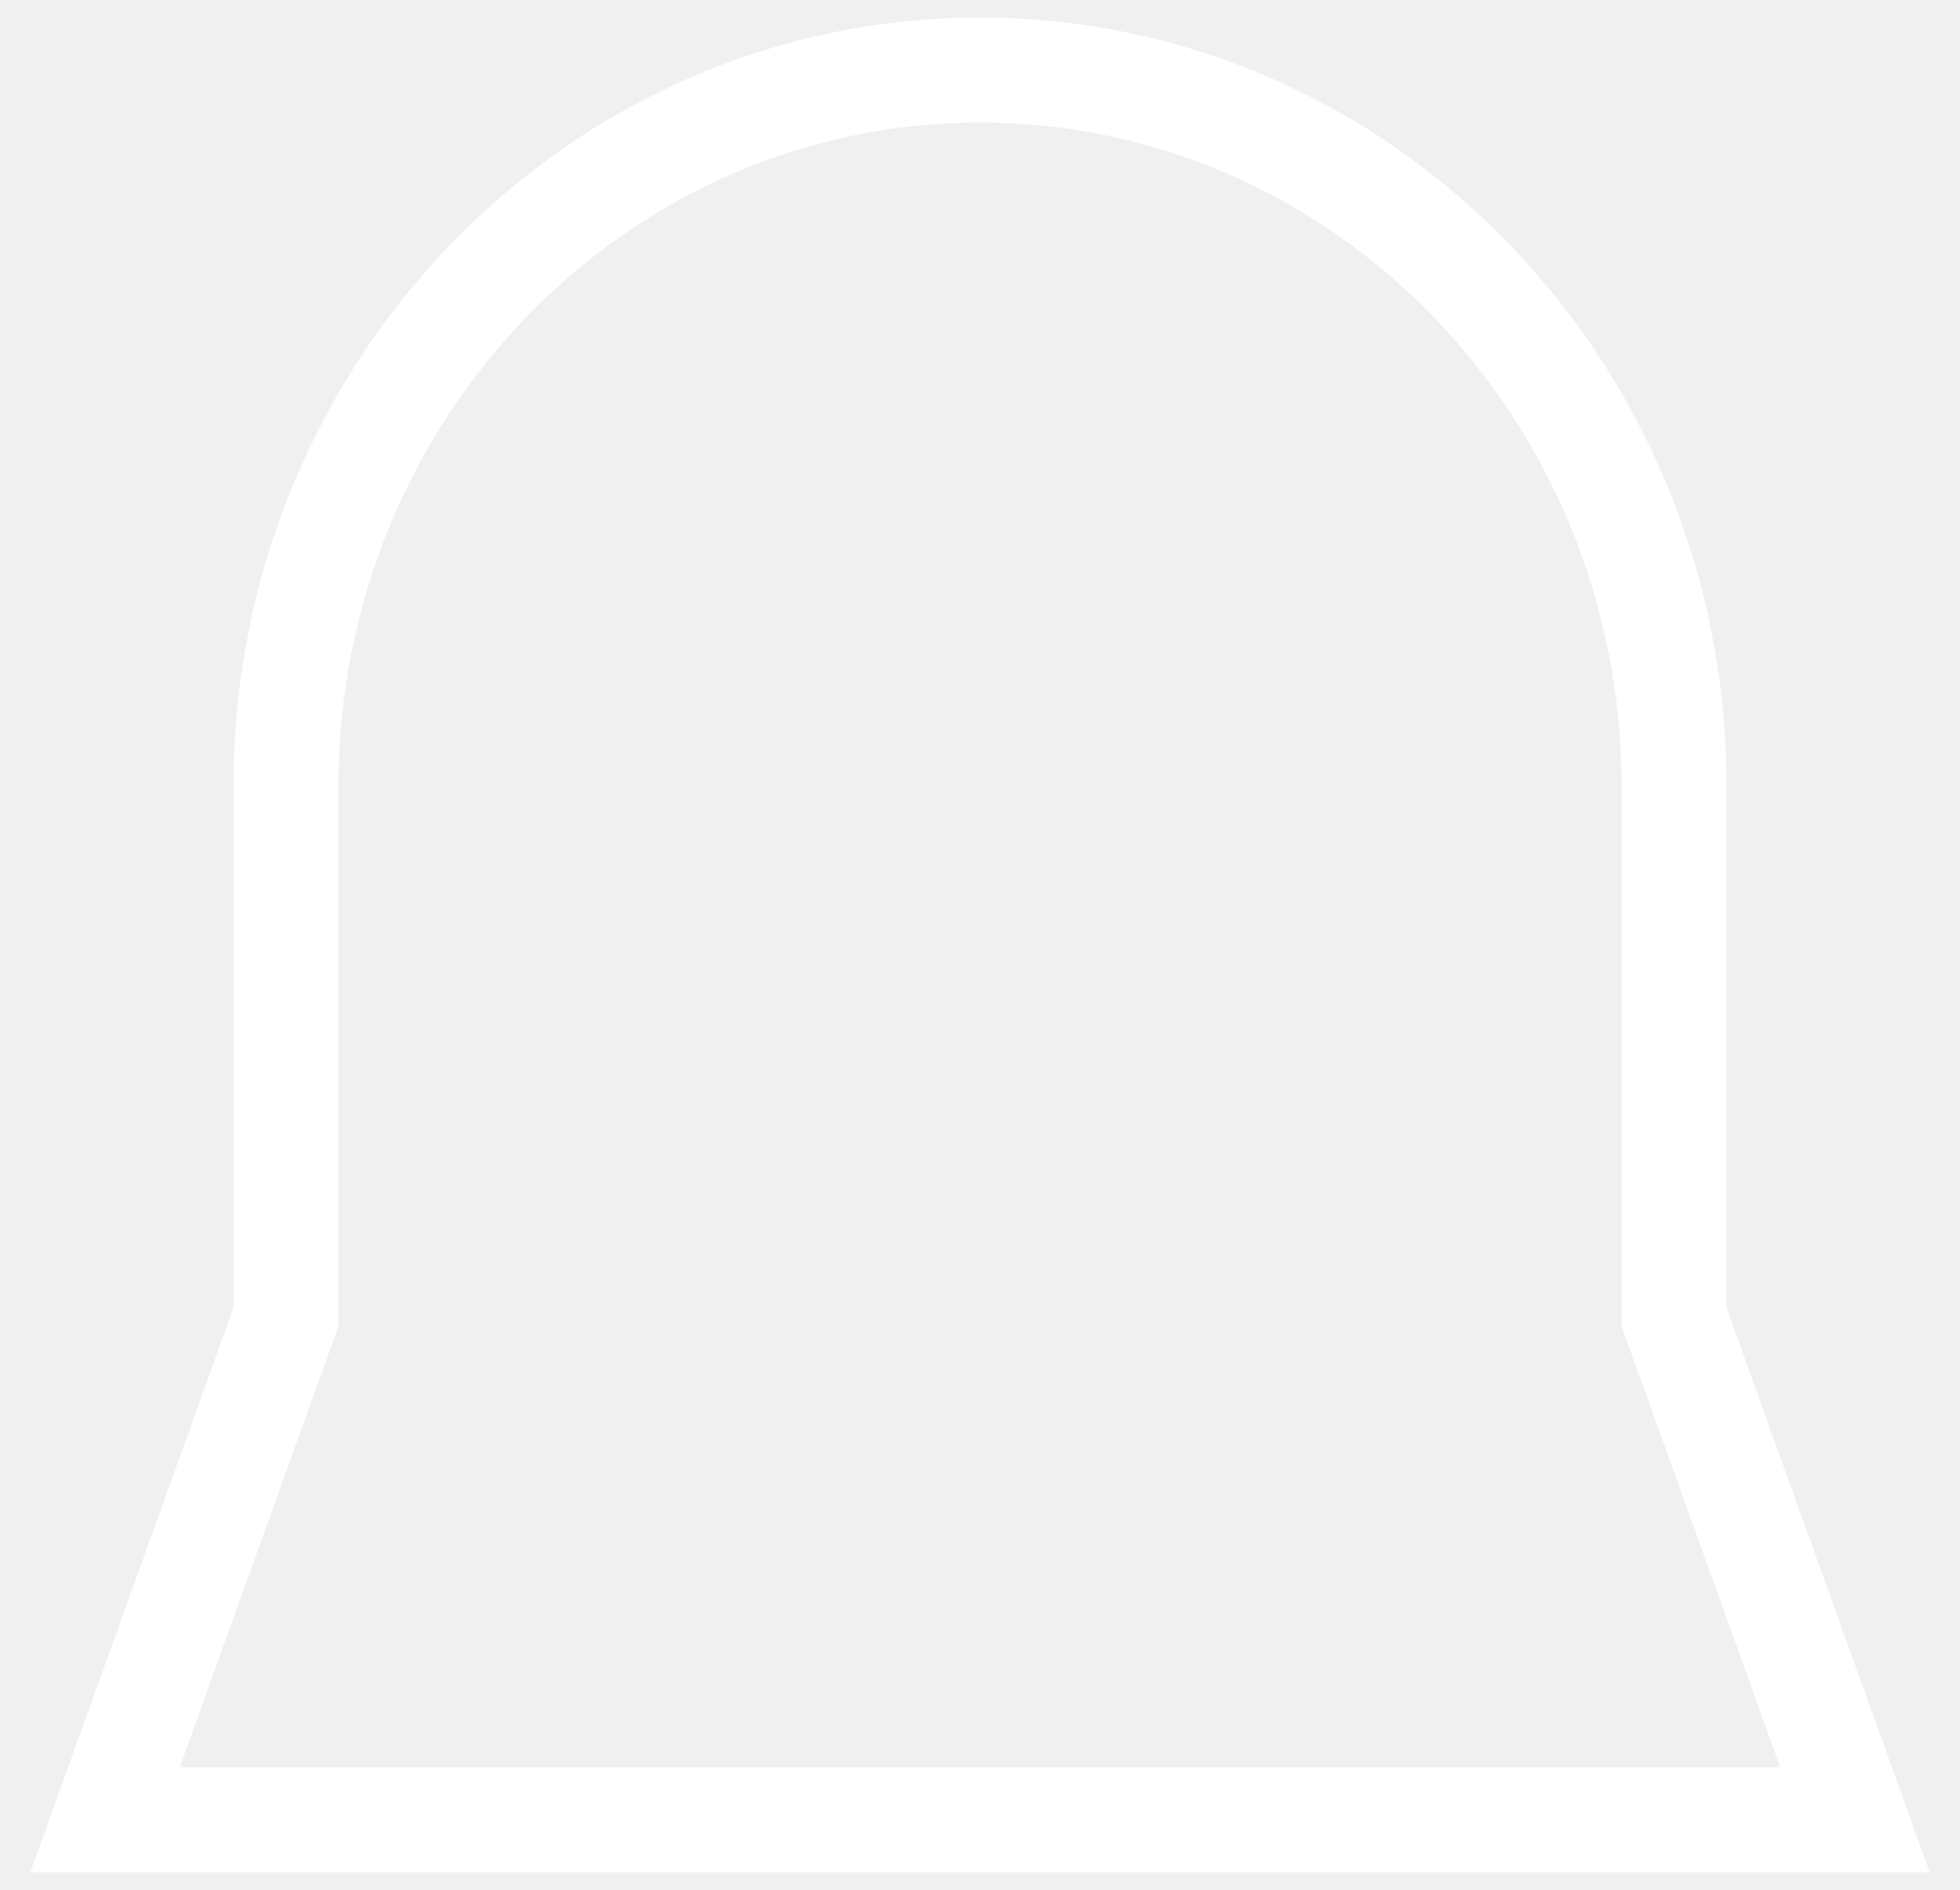
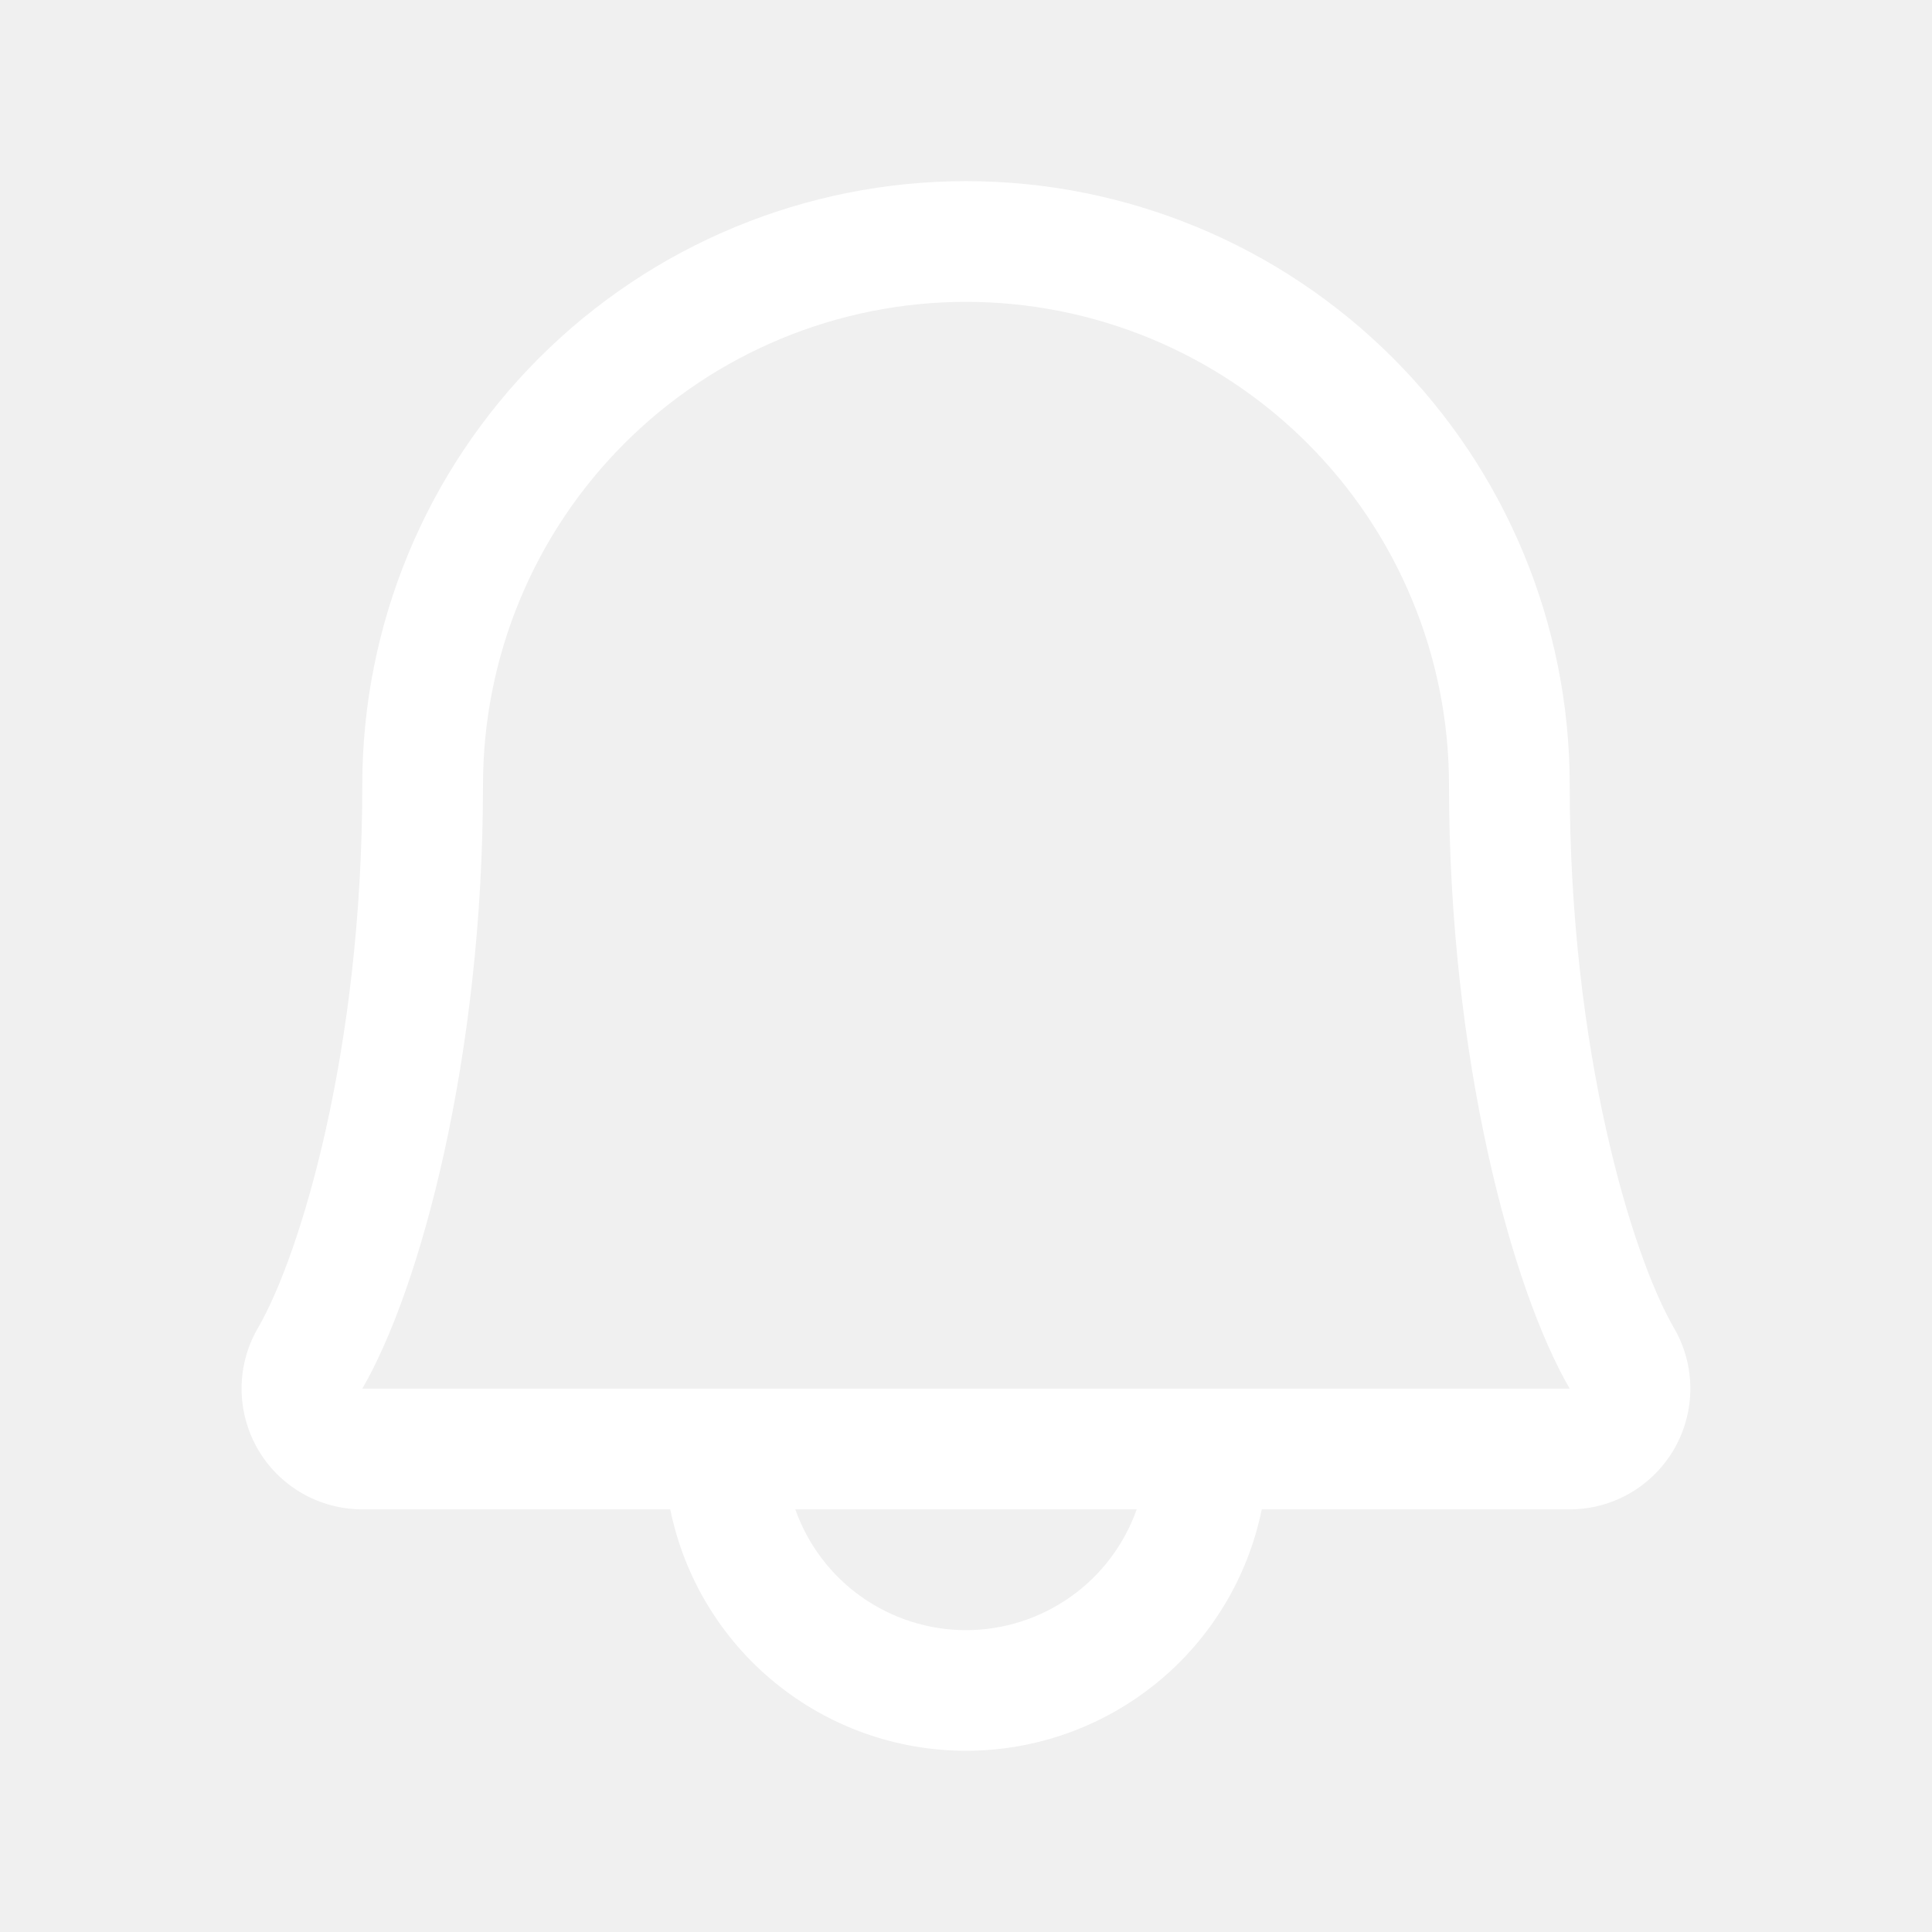
- <svg xmlns="http://www.w3.org/2000/svg" width="28" height="27" viewBox="0 0 28 27" fill="none">
-   <path d="M4.084 11.24C4.084 5.585 8.524 1 14 1C19.476 1 23.916 5.585 23.916 11.24V18.82L26.5 26H1.5L4.084 18.82V11.24Z" stroke="white" stroke-width="1.5" />
+ <svg xmlns="http://www.w3.org/2000/svg" width="25" height="25" viewBox="0 0 25 25" fill="none">
+   <path d="M21.66 17.182C21.118 16.248 20.312 13.606 20.312 10.156C20.312 8.084 19.489 6.097 18.024 4.632C16.559 3.167 14.572 2.344 12.5 2.344C10.428 2.344 8.441 3.167 6.976 4.632C5.511 6.097 4.688 8.084 4.688 10.156C4.688 13.607 3.881 16.248 3.339 17.182C3.2 17.419 3.127 17.689 3.126 17.963C3.125 18.238 3.197 18.508 3.333 18.747C3.47 18.985 3.667 19.183 3.905 19.321C4.143 19.458 4.413 19.531 4.688 19.531H8.673C8.853 20.413 9.332 21.206 10.03 21.775C10.727 22.344 11.6 22.655 12.5 22.655C13.4 22.655 14.273 22.344 14.97 21.775C15.668 21.206 16.147 20.413 16.327 19.531H20.312C20.587 19.531 20.857 19.458 21.095 19.32C21.332 19.182 21.529 18.984 21.666 18.746C21.802 18.508 21.874 18.238 21.873 17.963C21.872 17.689 21.799 17.419 21.66 17.182ZM12.5 21.094C12.015 21.094 11.543 20.943 11.147 20.663C10.752 20.384 10.453 19.988 10.291 19.531H14.709C14.547 19.988 14.248 20.384 13.853 20.663C13.457 20.943 12.985 21.094 12.5 21.094ZM4.688 17.969C5.439 16.676 6.25 13.68 6.25 10.156C6.25 8.499 6.908 6.909 8.081 5.737C9.253 4.565 10.842 3.906 12.5 3.906C14.158 3.906 15.747 4.565 16.919 5.737C18.091 6.909 18.75 8.499 18.75 10.156C18.75 13.677 19.559 16.673 20.312 17.969H4.688Z" fill="white" />
</svg>
